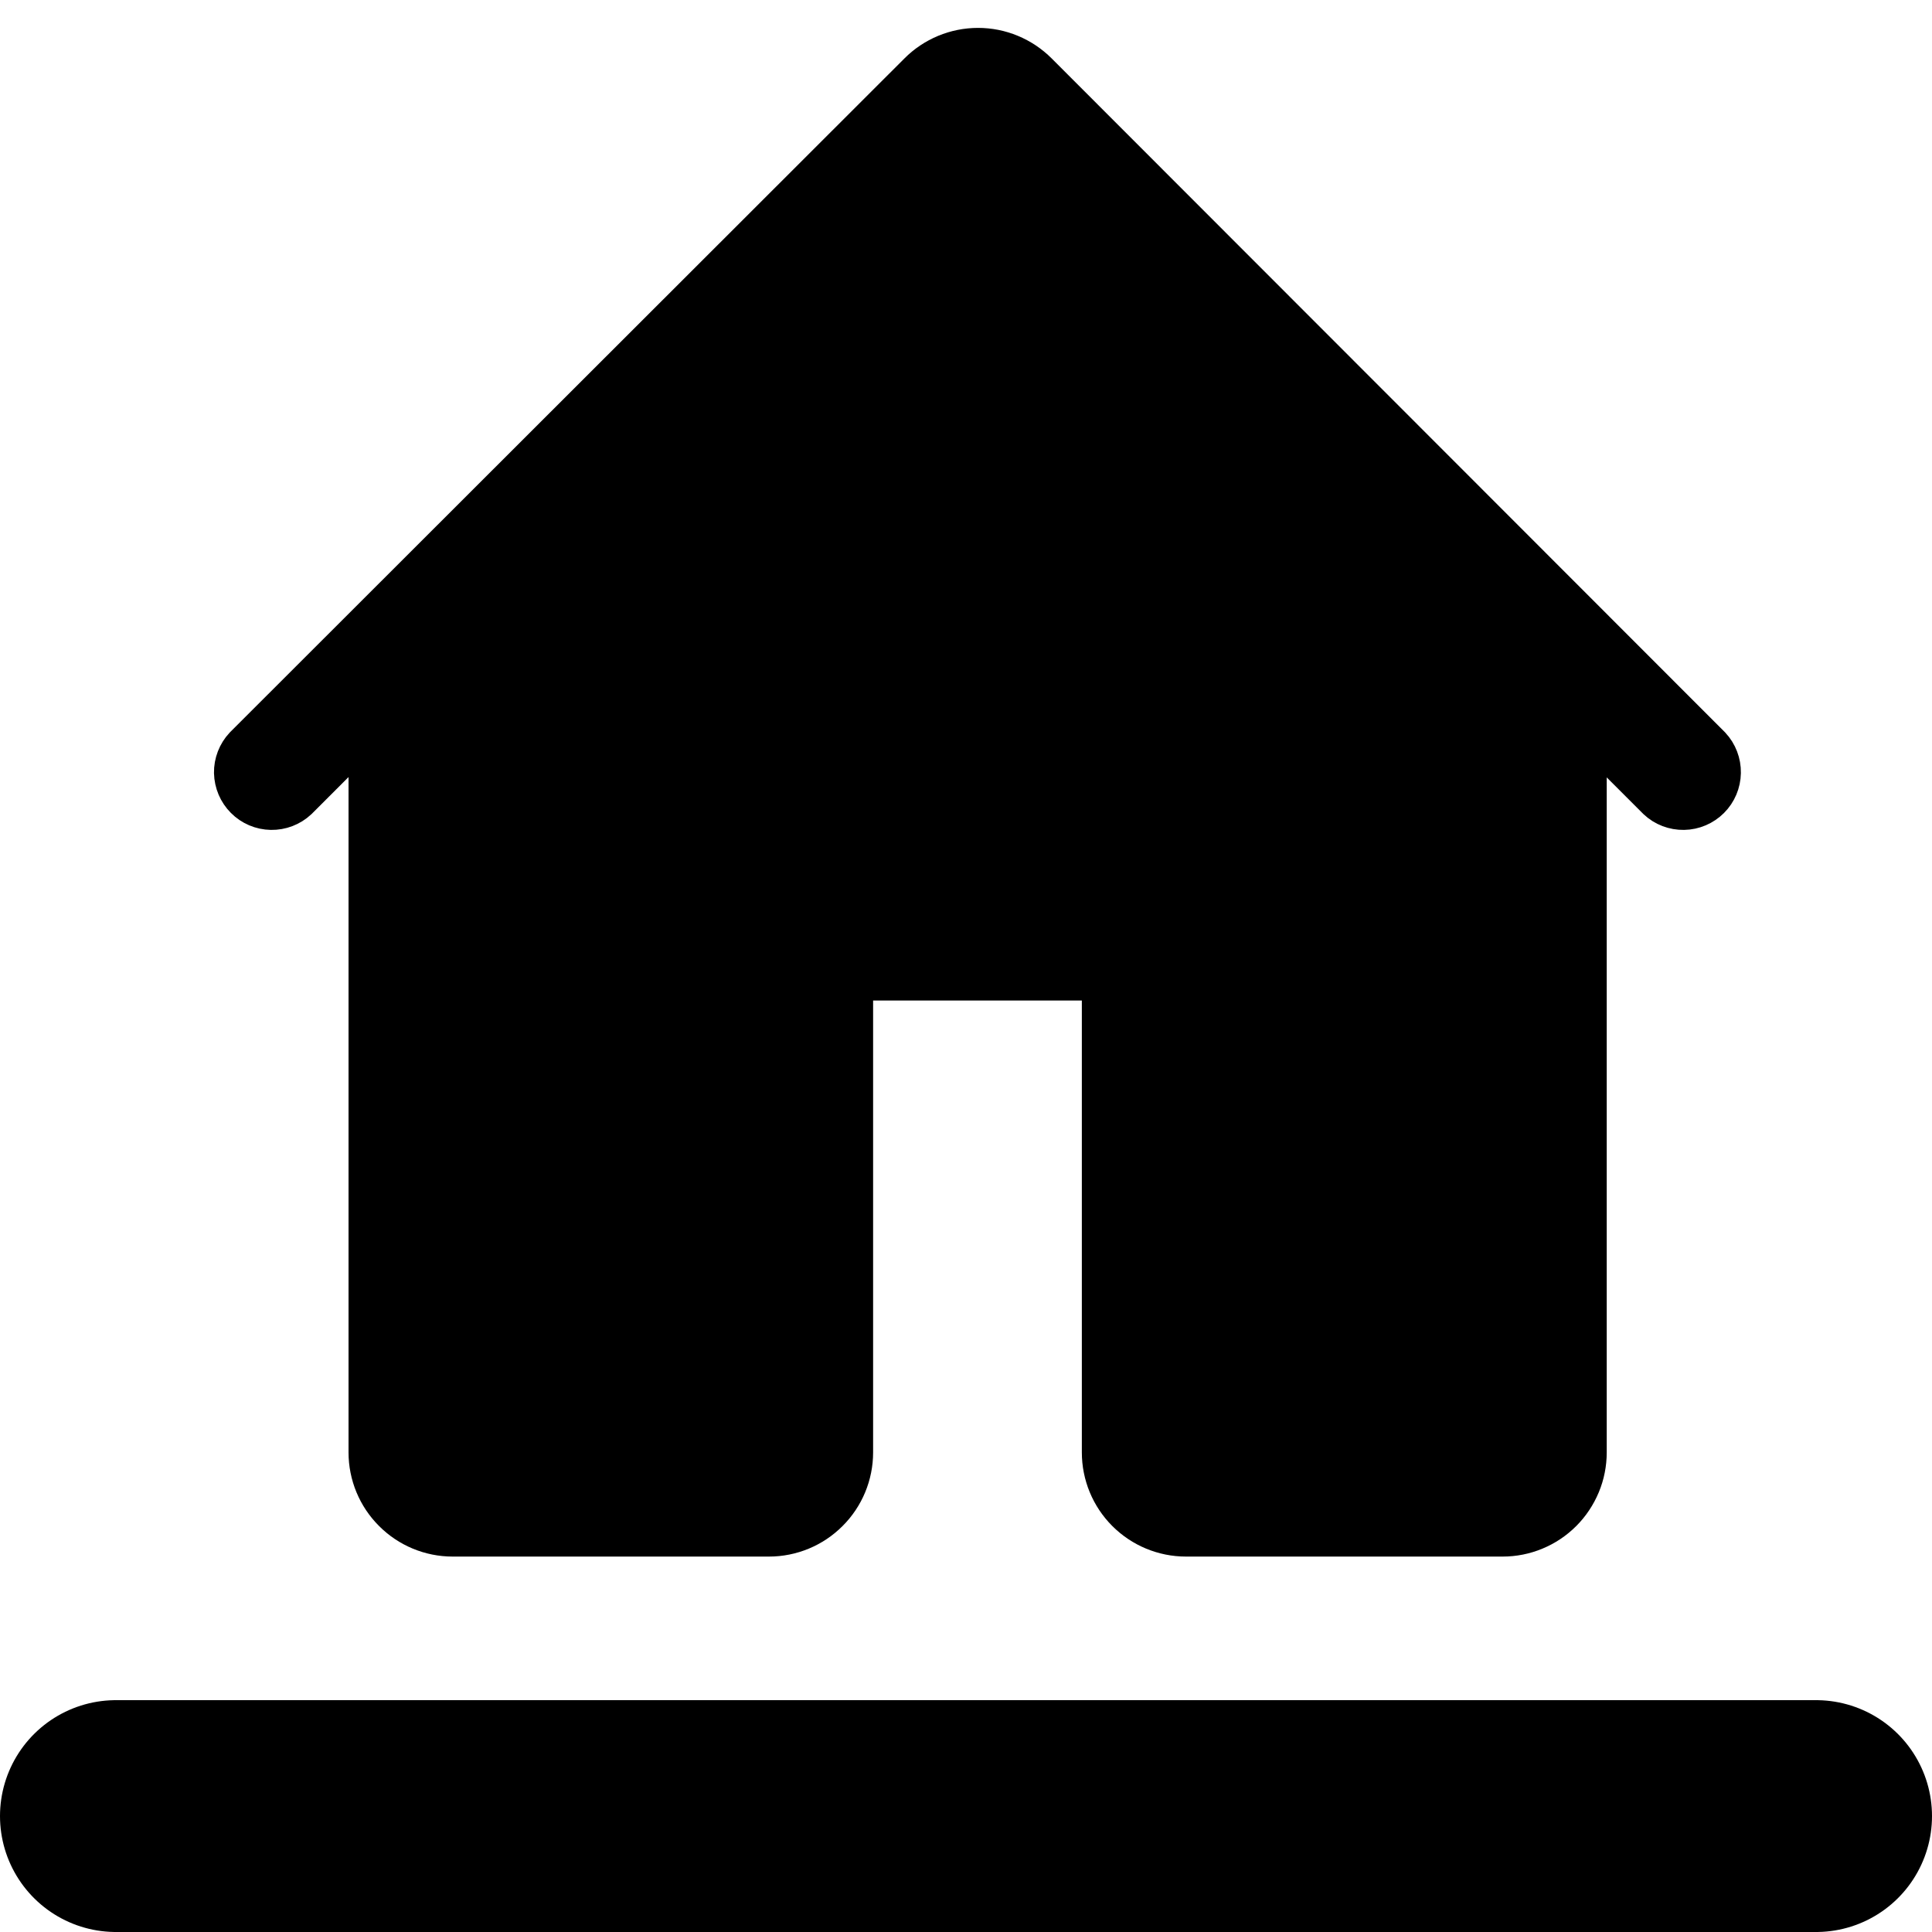
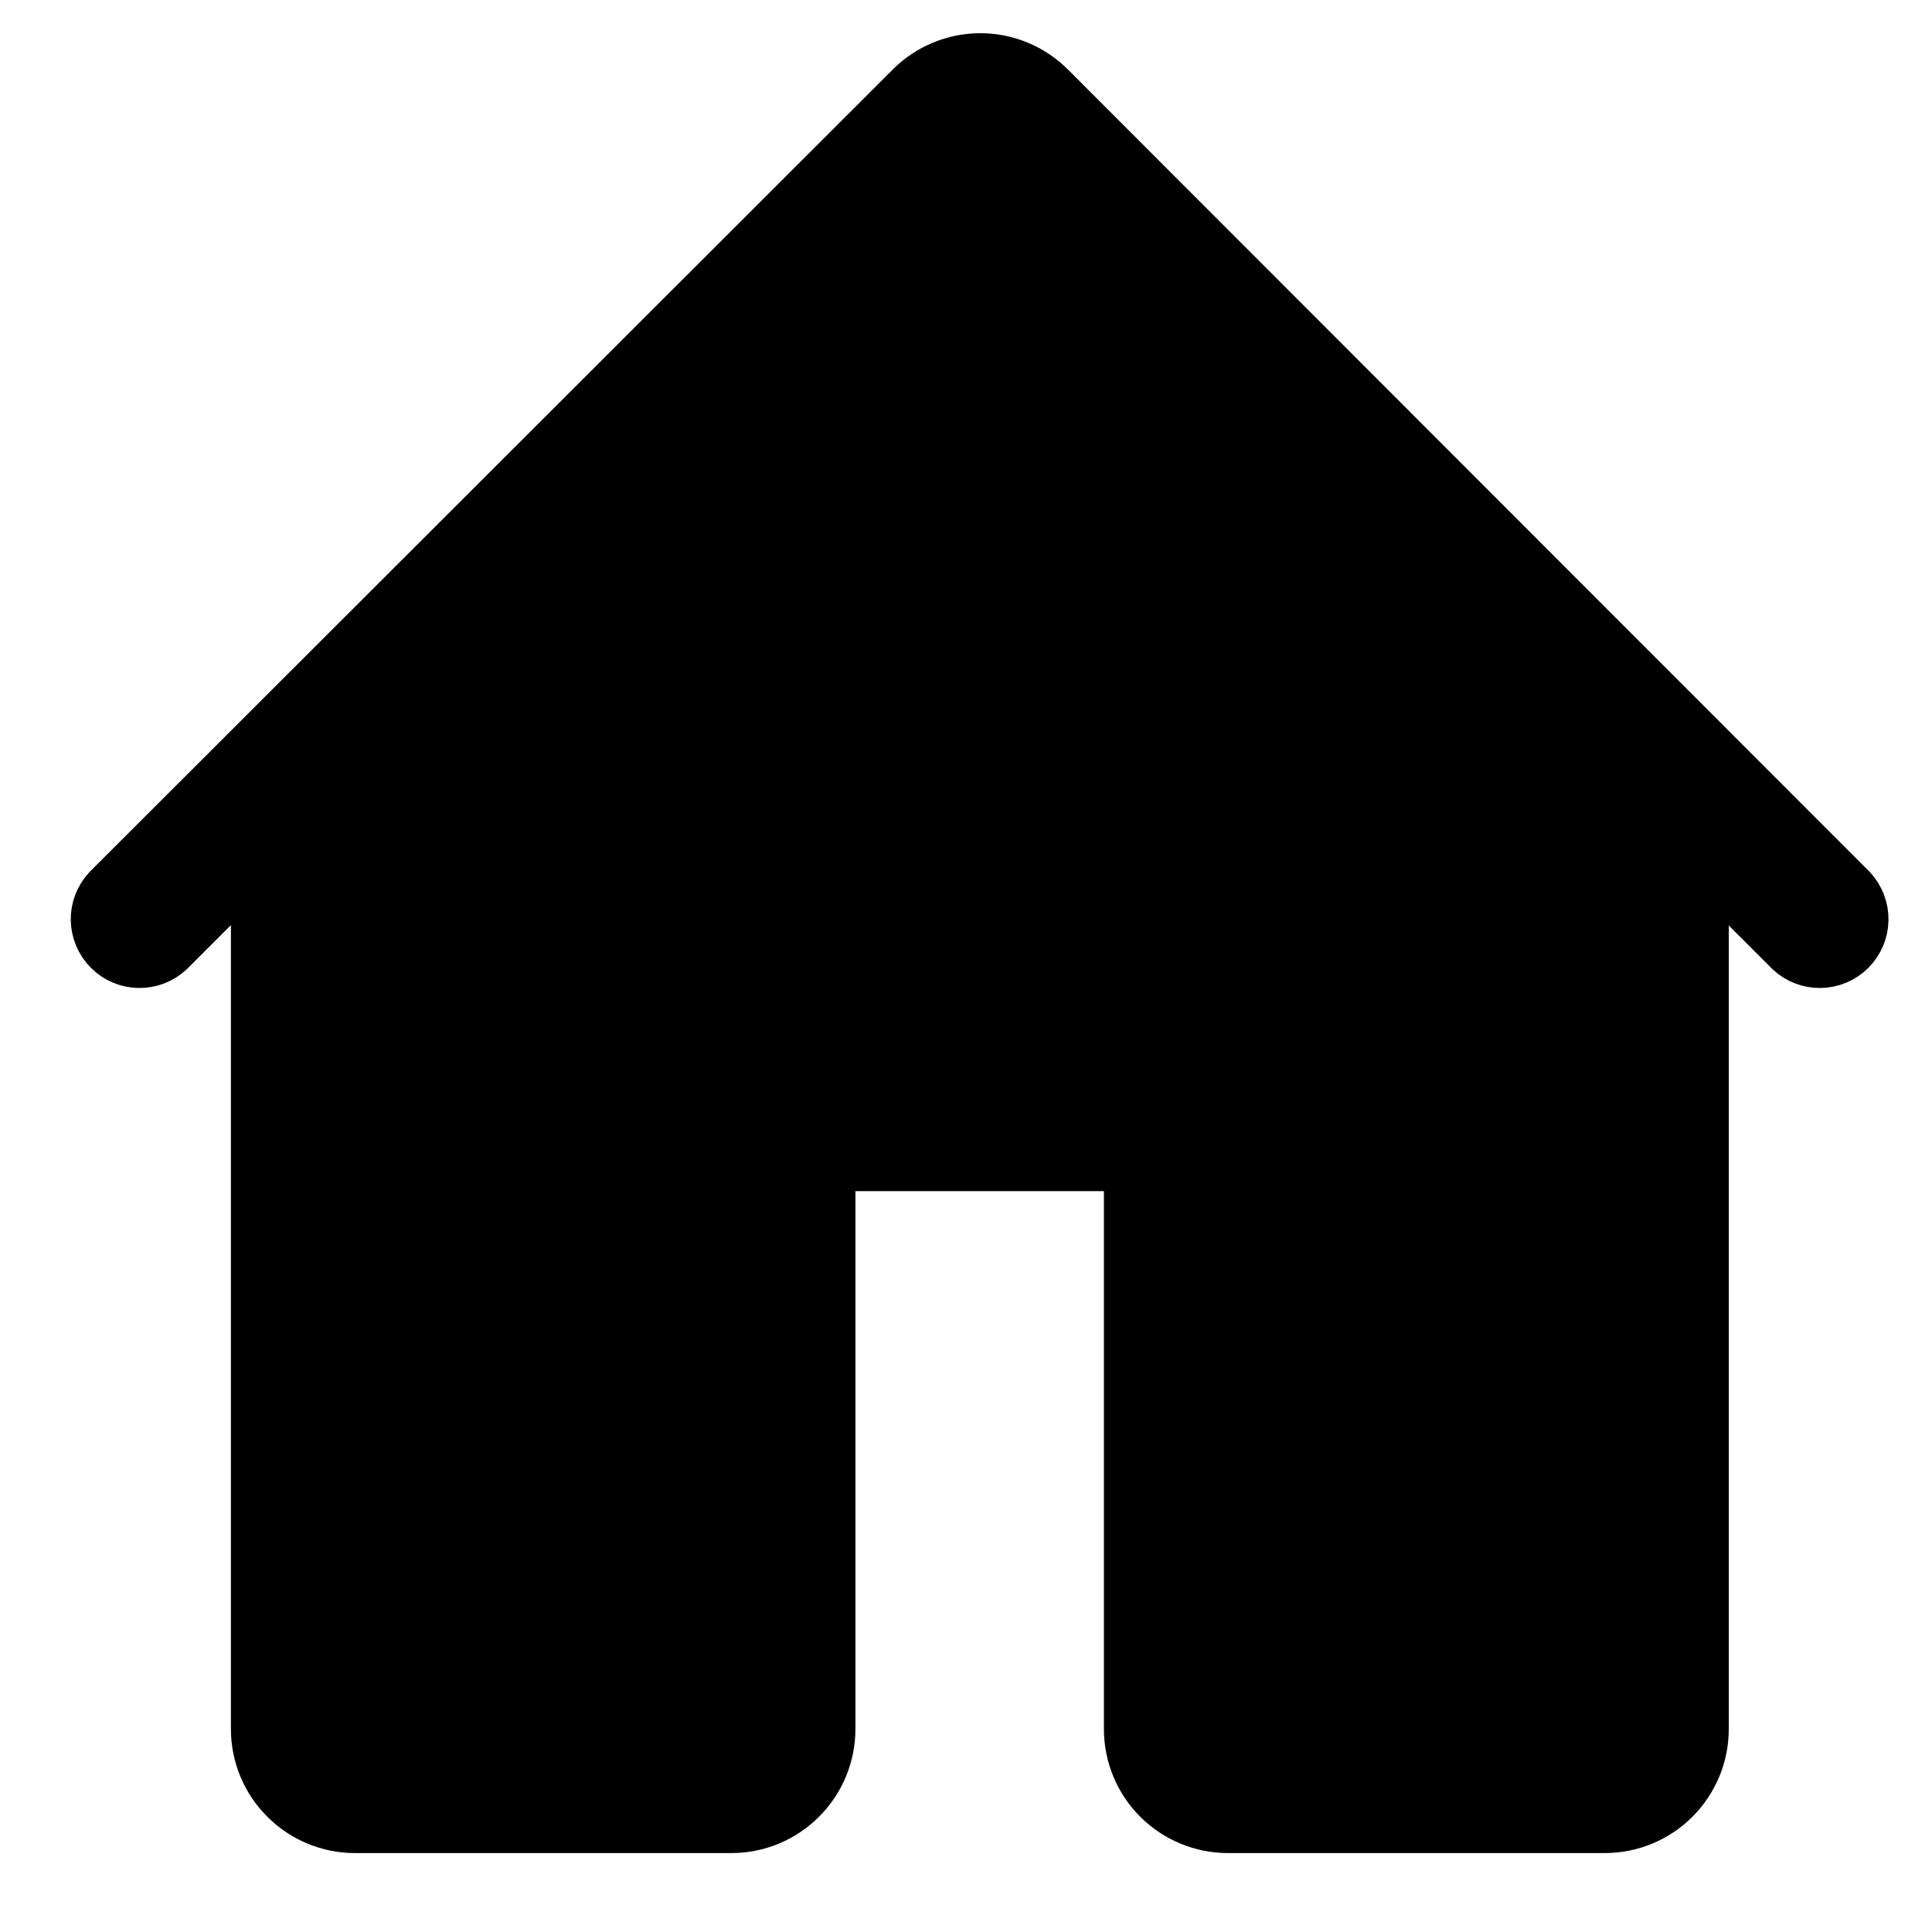
- <svg xmlns="http://www.w3.org/2000/svg" width="25" height="25" viewBox="0 0 25 25" fill="none">
-   <path d="M22.109 9.685L13.398 0.967C13.3 0.869 13.185 0.792 13.057 0.739C12.93 0.686 12.794 0.659 12.656 0.659C12.518 0.659 12.382 0.686 12.254 0.739C12.127 0.792 12.011 0.869 11.914 0.967L3.188 9.685C3.109 9.77 3.065 9.883 3.067 9.999C3.07 10.116 3.117 10.227 3.199 10.309C3.281 10.392 3.393 10.439 3.509 10.441C3.626 10.443 3.738 10.4 3.824 10.32L4.808 9.336V18.794C4.808 19.073 4.919 19.34 5.116 19.536C5.312 19.733 5.579 19.844 5.857 19.844H9.951C10.229 19.844 10.496 19.733 10.692 19.536C10.889 19.34 11 19.073 11 18.794V12.799C11 12.76 11.015 12.722 11.044 12.693C11.072 12.665 11.11 12.649 11.15 12.649H14.147C14.187 12.649 14.225 12.665 14.253 12.693C14.281 12.722 14.297 12.76 14.297 12.799V18.794C14.297 19.073 14.408 19.34 14.604 19.536C14.801 19.733 15.068 19.844 15.346 19.844H19.444C19.582 19.844 19.718 19.817 19.845 19.764C19.973 19.711 20.088 19.634 20.186 19.536C20.283 19.439 20.36 19.323 20.413 19.196C20.466 19.069 20.493 18.932 20.493 18.794V9.34L21.473 10.32C21.558 10.4 21.671 10.443 21.788 10.441C21.904 10.439 22.015 10.392 22.098 10.309C22.18 10.227 22.227 10.116 22.229 9.999C22.231 9.883 22.188 9.77 22.109 9.685Z" fill="currentColor" stroke="currentColor" stroke-width="0.596" />
-   <line x1="1.5" y1="23.5" x2="23.5" y2="23.5" stroke="currentColor" stroke-width="3" stroke-linecap="round" />
+ <svg xmlns="http://www.w3.org/2000/svg" width="21" height="21" viewBox="0 0 21 21" fill="none">
+   <path d="M20.109 9.685L11.398 0.967C11.3 0.869 11.185 0.792 11.057 0.739C10.93 0.686 10.794 0.659 10.656 0.659C10.518 0.659 10.382 0.686 10.254 0.739C10.127 0.792 10.011 0.869 9.914 0.967L1.188 9.685C1.109 9.77 1.065 9.883 1.067 9.999C1.07 10.116 1.117 10.227 1.199 10.309C1.281 10.392 1.393 10.439 1.509 10.441C1.626 10.443 1.738 10.4 1.824 10.32L2.808 9.336V18.794C2.808 19.073 2.919 19.34 3.116 19.536C3.312 19.733 3.579 19.844 3.857 19.844H7.951C8.229 19.844 8.496 19.733 8.692 19.536C8.889 19.34 9 19.073 9 18.794V12.799C9 12.76 9.015 12.722 9.044 12.693C9.072 12.665 9.11 12.649 9.15 12.649H12.147C12.187 12.649 12.225 12.665 12.253 12.693C12.281 12.722 12.297 12.76 12.297 12.799V18.794C12.297 19.073 12.408 19.34 12.604 19.536C12.801 19.733 13.068 19.844 13.346 19.844H17.444C17.582 19.844 17.718 19.817 17.845 19.764C17.973 19.711 18.088 19.634 18.186 19.536C18.283 19.439 18.36 19.323 18.413 19.196C18.466 19.069 18.493 18.932 18.493 18.794V9.34L19.473 10.32C19.558 10.4 19.671 10.443 19.788 10.441C19.904 10.439 20.015 10.392 20.098 10.309C20.18 10.227 20.227 10.116 20.229 9.999C20.231 9.883 20.188 9.77 20.109 9.685Z" fill="currentColor" stroke="currentColor" stroke-width="0.596" />
</svg>
